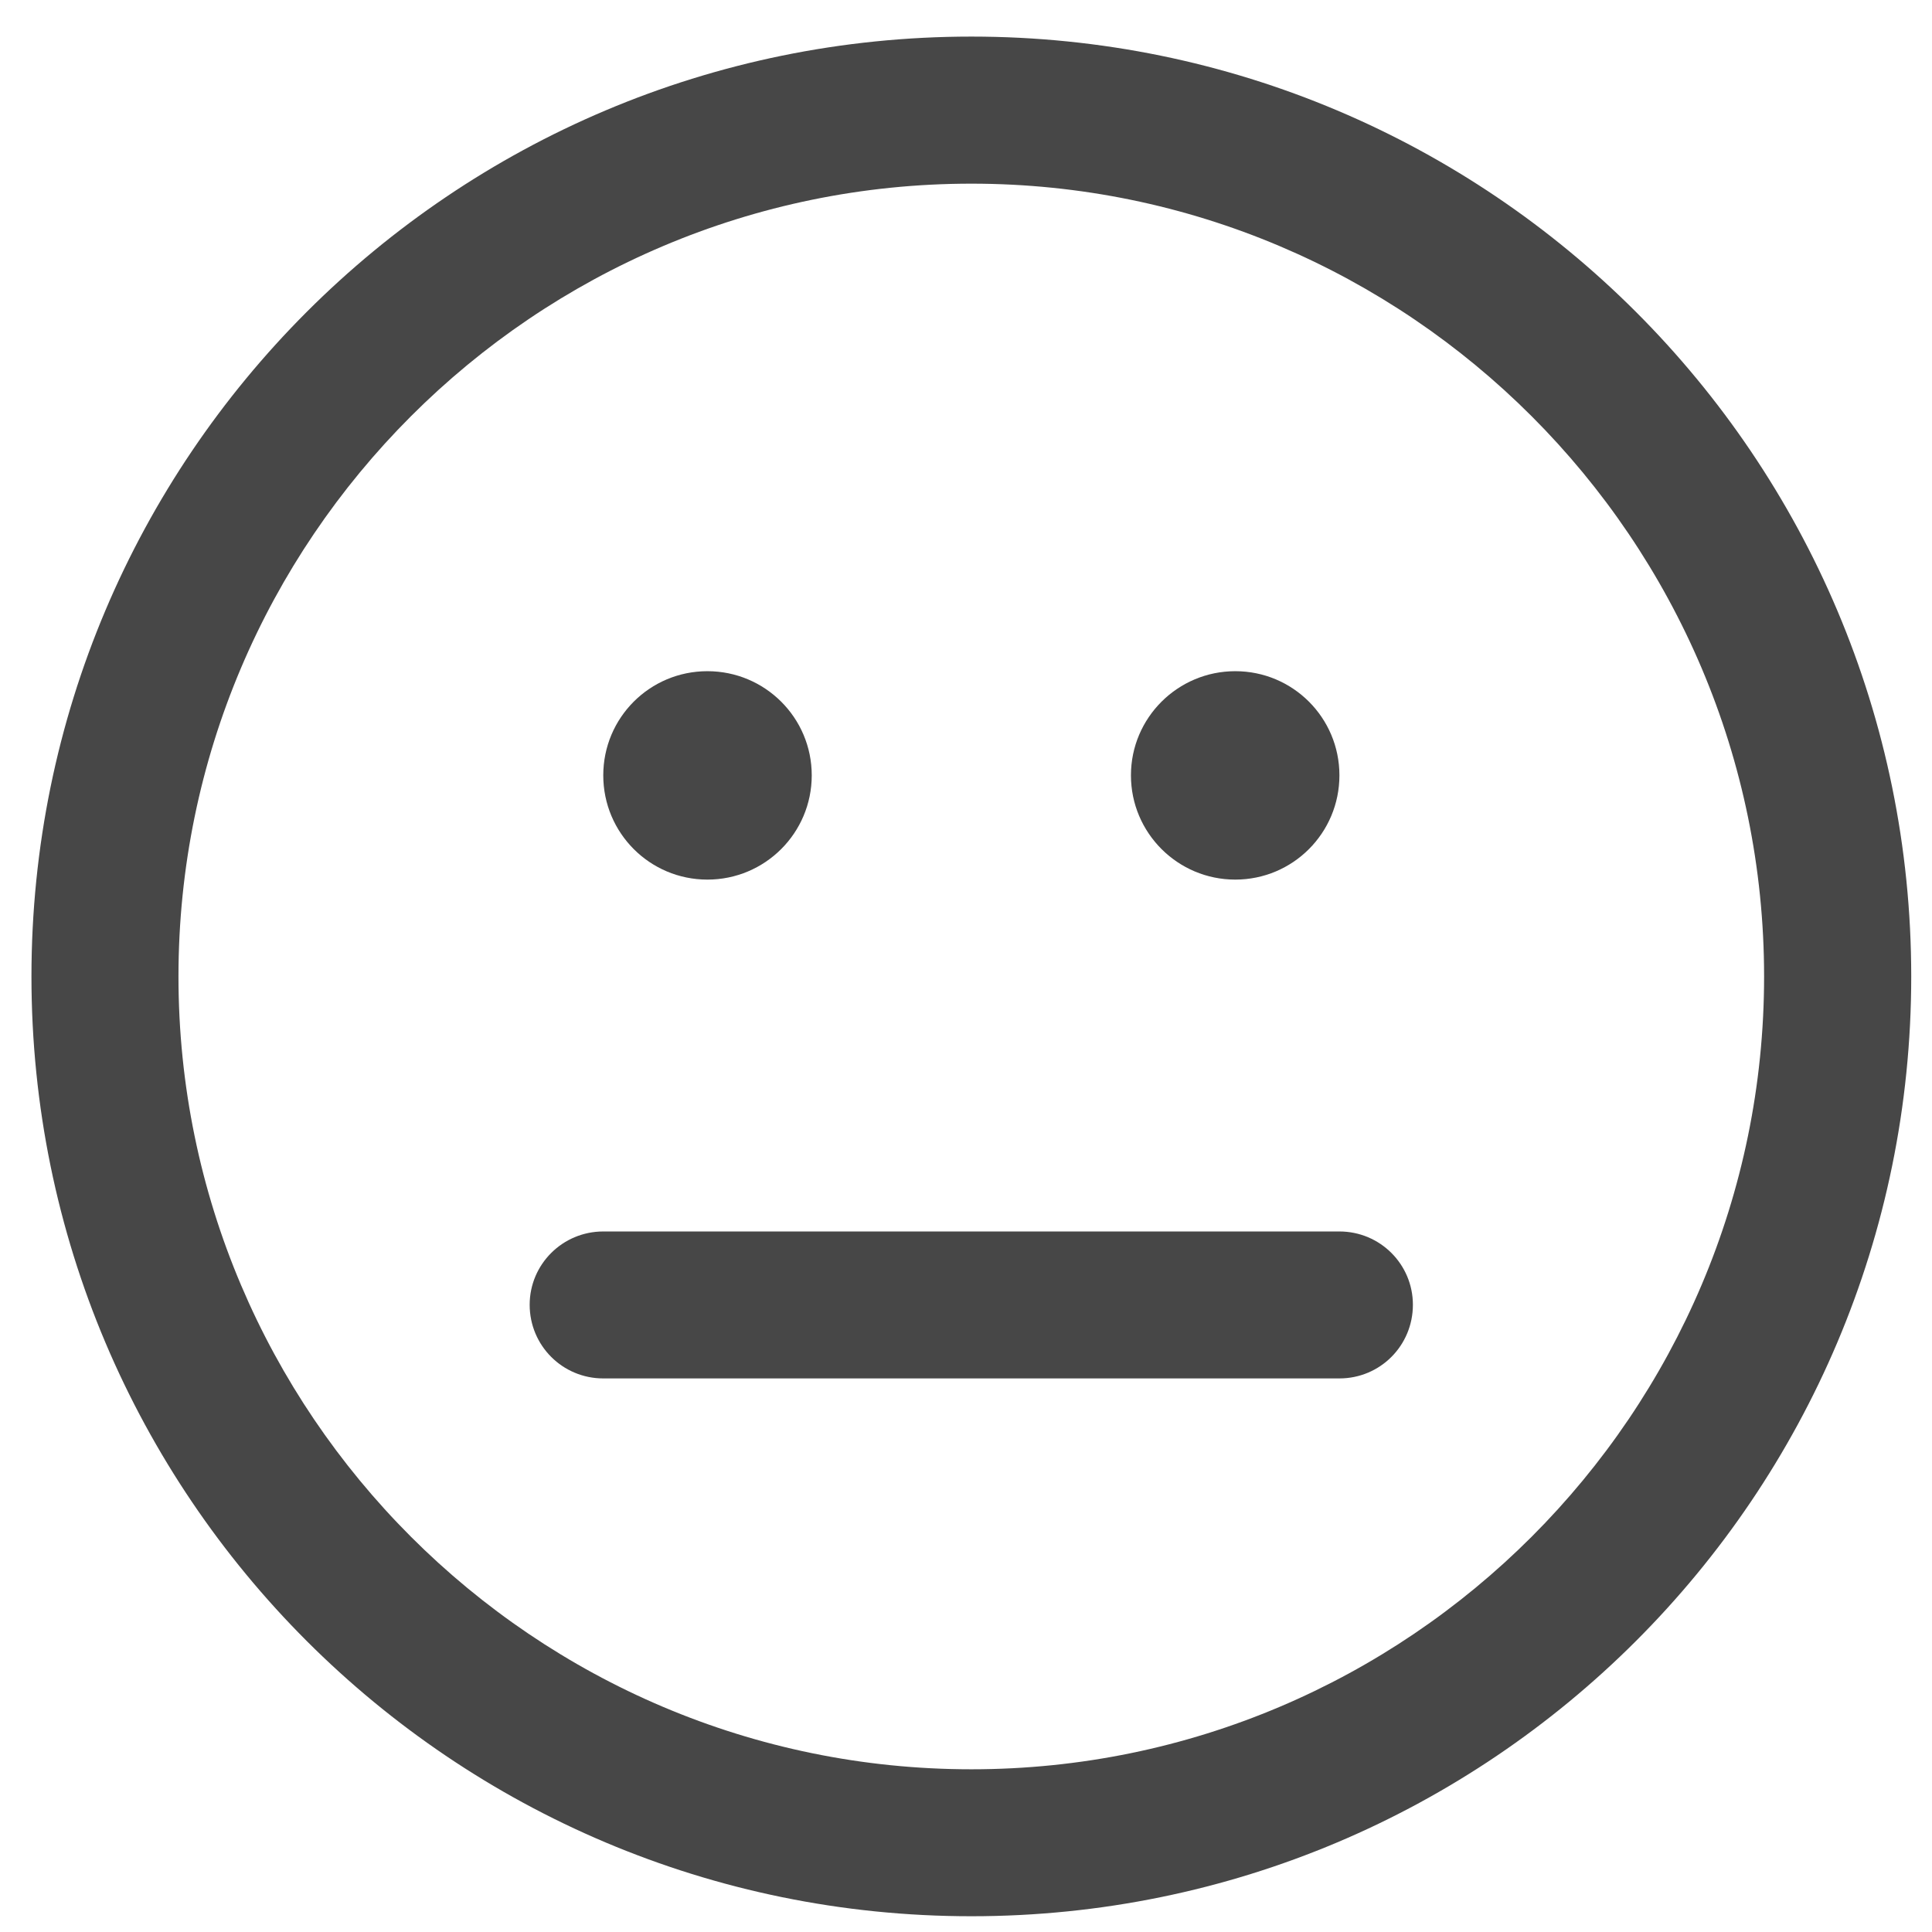
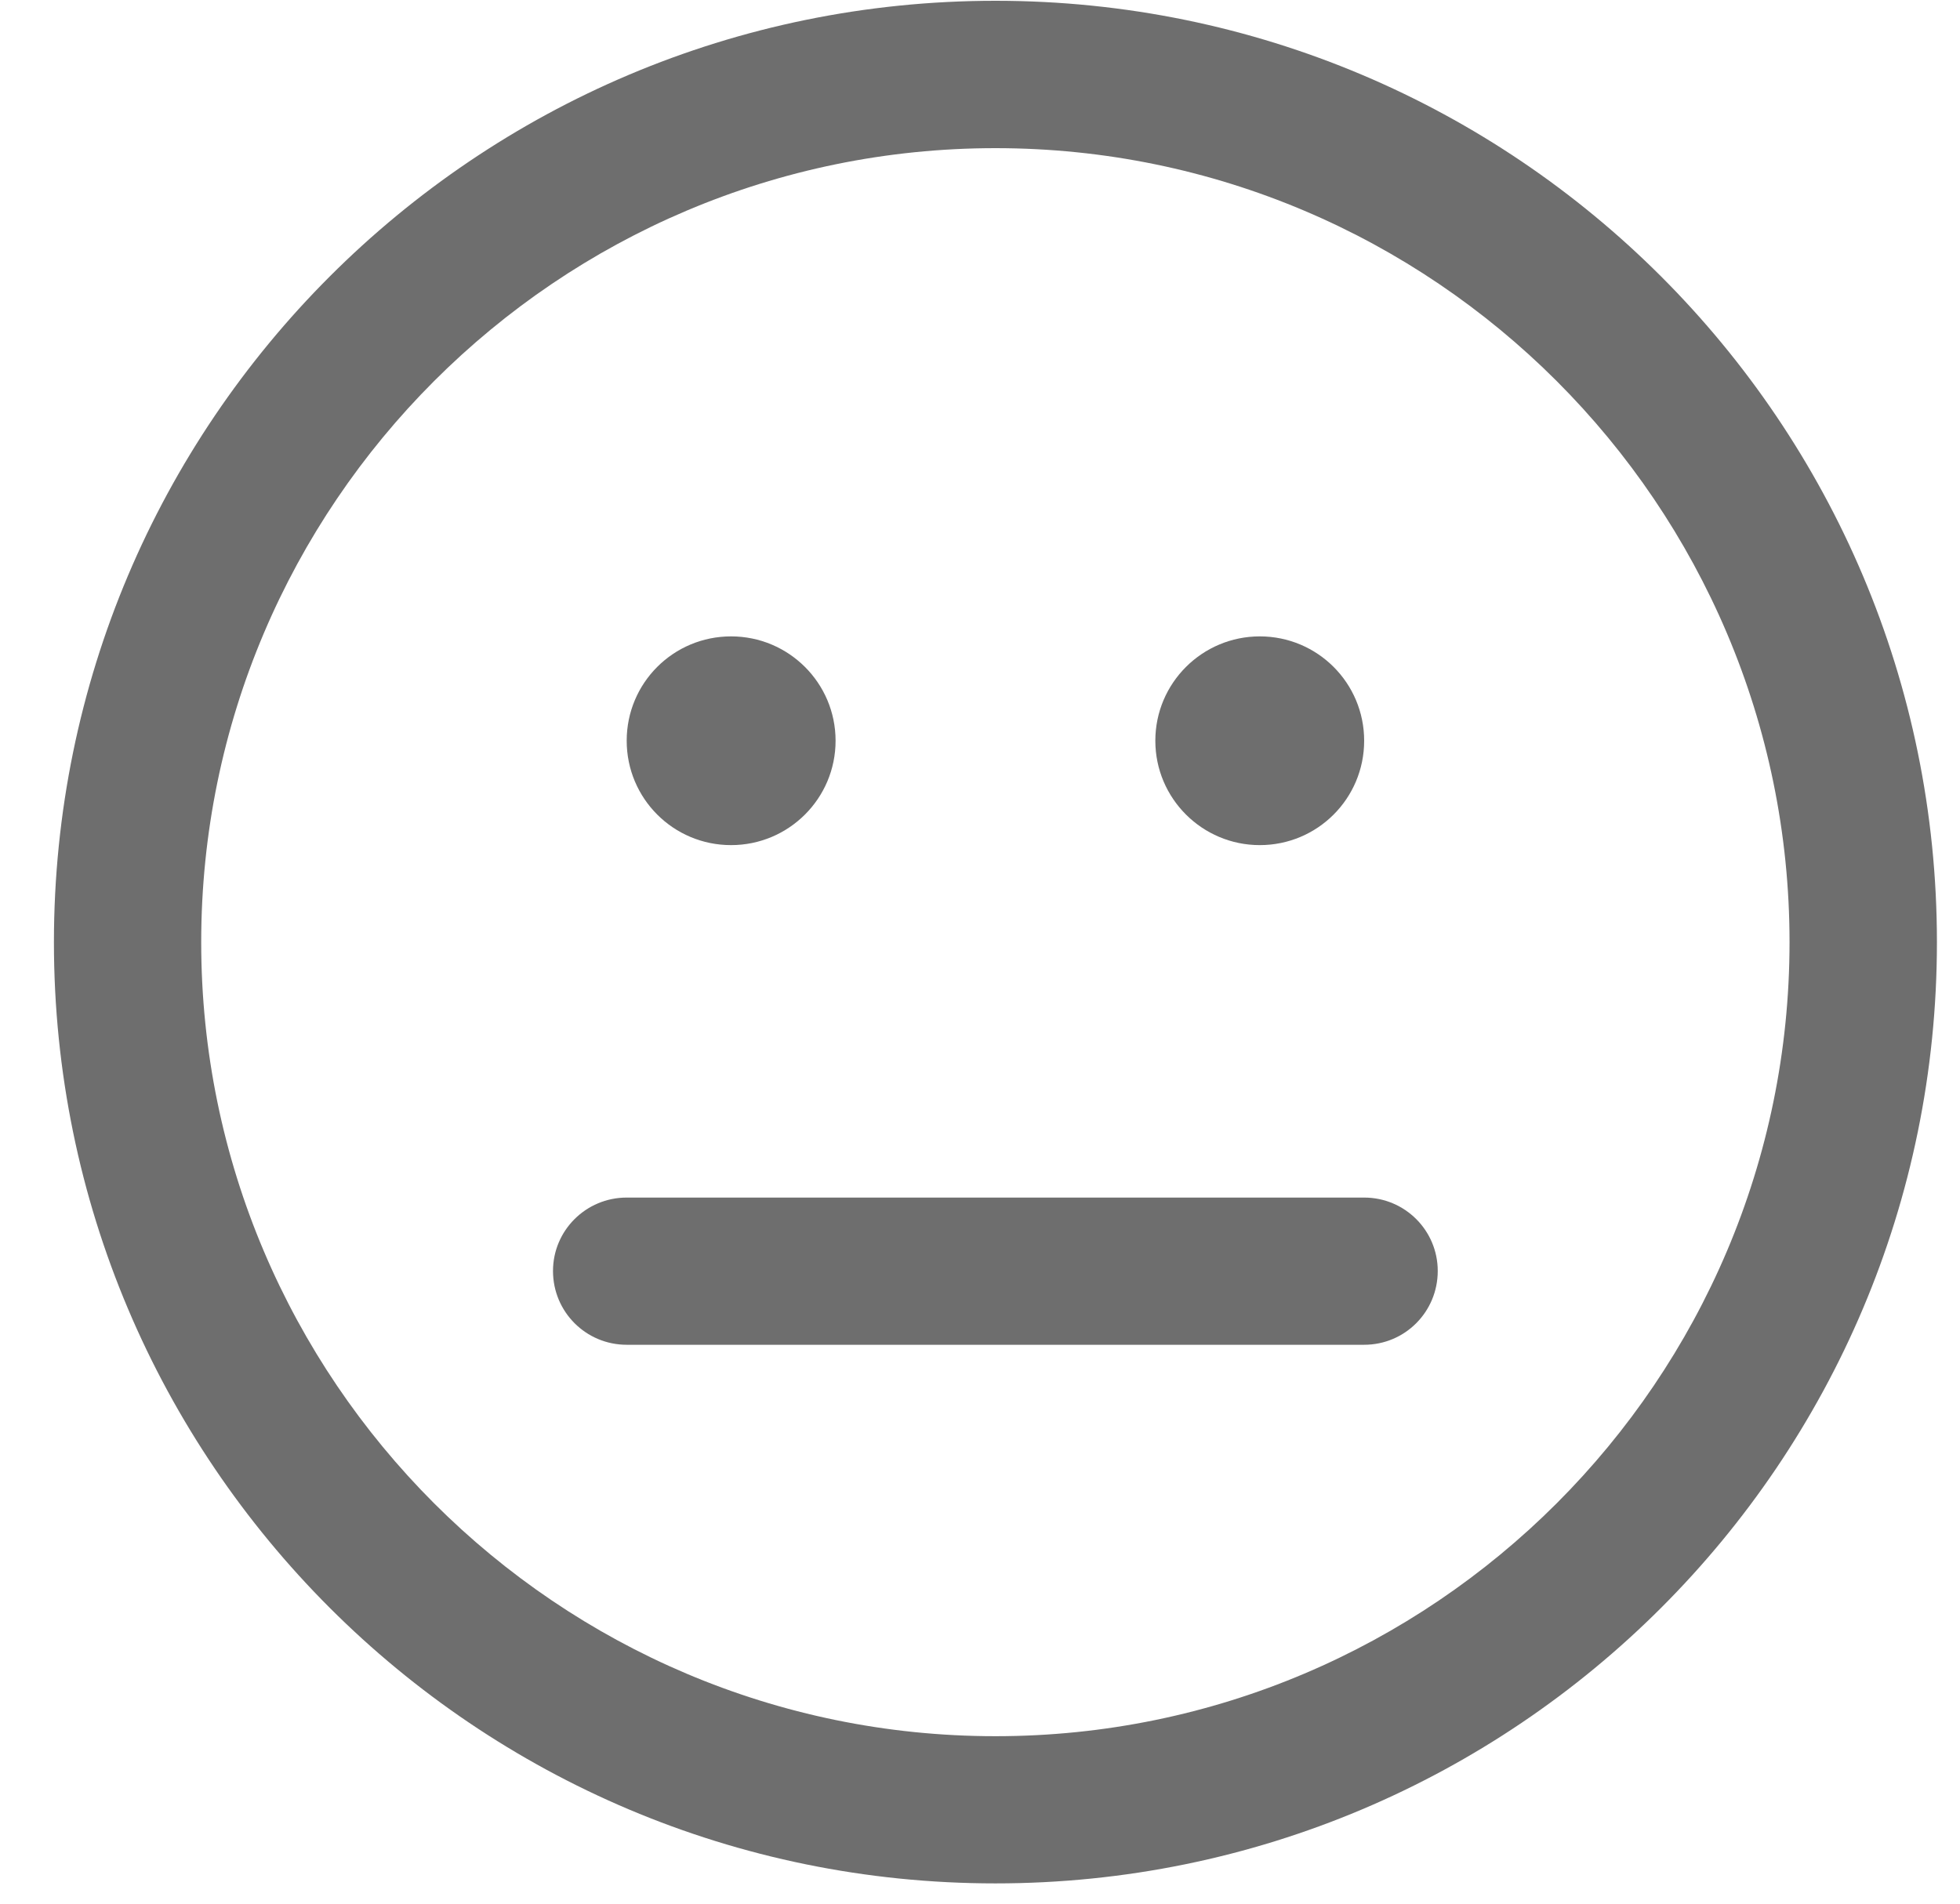
- <svg xmlns="http://www.w3.org/2000/svg" width="32px" height="32px" viewBox="0 0 32 32" version="1.1">
-   <g id="Page-1" stroke="none" stroke-width="1" fill="none" fill-rule="evenodd">
-     <g id="Artboard" transform="translate(-425, -366)" fill="#474747" fill-rule="nonzero">
-       <g id="dislike-neutral" transform="translate(425, 366)">
-         <path d="M16.089,0.606 C7.491,0.606 0.521,7.576 0.521,16.174 C0.521,24.772 7.491,31.739 16.089,31.739 C24.686,31.739 31.656,24.772 31.656,16.174 C31.656,7.576 24.686,0.606 16.089,0.606 Z M16.089,29.305 C8.849,29.305 2.956,23.413 2.956,16.174 C2.956,8.935 8.849,3.042 16.089,3.042 C23.327,3.042 29.219,8.935 29.219,16.174 C29.219,23.413 23.327,29.305 16.089,29.305 Z" id="Shape" />
-         <path d="M11.717,14.569 C12.671,14.569 13.445,13.797 13.445,12.842 C13.445,11.888 12.671,11.117 11.717,11.117 C10.762,11.117 9.992,11.888 9.992,12.842 C9.992,13.797 10.763,14.569 11.717,14.569 Z" id="Path" />
-         <path d="M20.46,14.569 C21.414,14.569 22.185,13.797 22.185,12.842 C22.185,11.888 21.414,11.117 20.46,11.117 C19.508,11.117 18.732,11.888 18.732,12.842 C18.732,13.797 19.508,14.569 20.46,14.569 Z" id="Path" />
-         <path d="M22.185,20.397 L9.992,20.397 C9.318,20.397 8.773,20.941 8.773,21.611 C8.773,22.288 9.318,22.831 9.992,22.831 L22.185,22.831 C22.859,22.831 23.402,22.288 23.402,21.611 C23.402,20.941 22.859,20.397 22.185,20.397 Z" id="Path" />
+ <svg xmlns="http://www.w3.org/2000/svg" width="35px" height="34px" viewBox="0 0 35 34" version="1.1">
+   <g id="Version-2" stroke="none" stroke-width="1" fill="none" fill-rule="evenodd">
+     <g id="Item" transform="translate(-177, -443)" fill="#6E6E6E" fill-rule="nonzero">
+       <g id="Group-9" transform="translate(6, 275)">
+         <g id="dislike-neutral" transform="translate(171.4, 167.36)">
+           <path d="M17.376,0.654 C8.09,0.654 0.563,8.182 0.563,17.468 C0.563,26.754 8.09,34.278 17.376,34.278 C26.661,34.278 34.188,26.754 34.188,17.468 C34.188,8.182 26.661,0.654 17.376,0.654 Z M17.376,31.649 C9.557,31.649 3.193,25.286 3.193,17.468 C3.193,9.65 9.557,3.286 17.376,3.286 C25.193,3.286 31.556,9.65 31.556,17.468 C31.556,25.286 25.193,31.649 17.376,31.649 Z" id="Shape" />
+           <path d="M12.655,15.734 C13.684,15.734 14.521,14.901 14.521,13.87 C14.521,12.839 13.684,12.006 12.655,12.006 C11.623,12.006 10.791,12.839 10.791,13.87 C10.791,14.901 11.624,15.734 12.655,15.734 Z" id="Path" />
+           <path d="M22.096,15.734 C23.127,15.734 23.96,14.901 23.96,13.87 C23.96,12.839 23.127,12.006 22.096,12.006 C21.069,12.006 20.231,12.839 20.231,13.87 C20.231,14.901 21.069,15.734 22.096,15.734 Z" id="Path" />
+           <path d="M23.96,22.029 L10.791,22.029 C10.064,22.029 9.475,22.616 9.475,23.34 C9.475,24.071 10.064,24.658 10.791,24.658 L23.96,24.658 C24.687,24.658 25.274,24.071 25.274,23.34 C25.274,22.616 24.687,22.029 23.96,22.029 Z" id="Path" />
+         </g>
      </g>
    </g>
  </g>
</svg>
